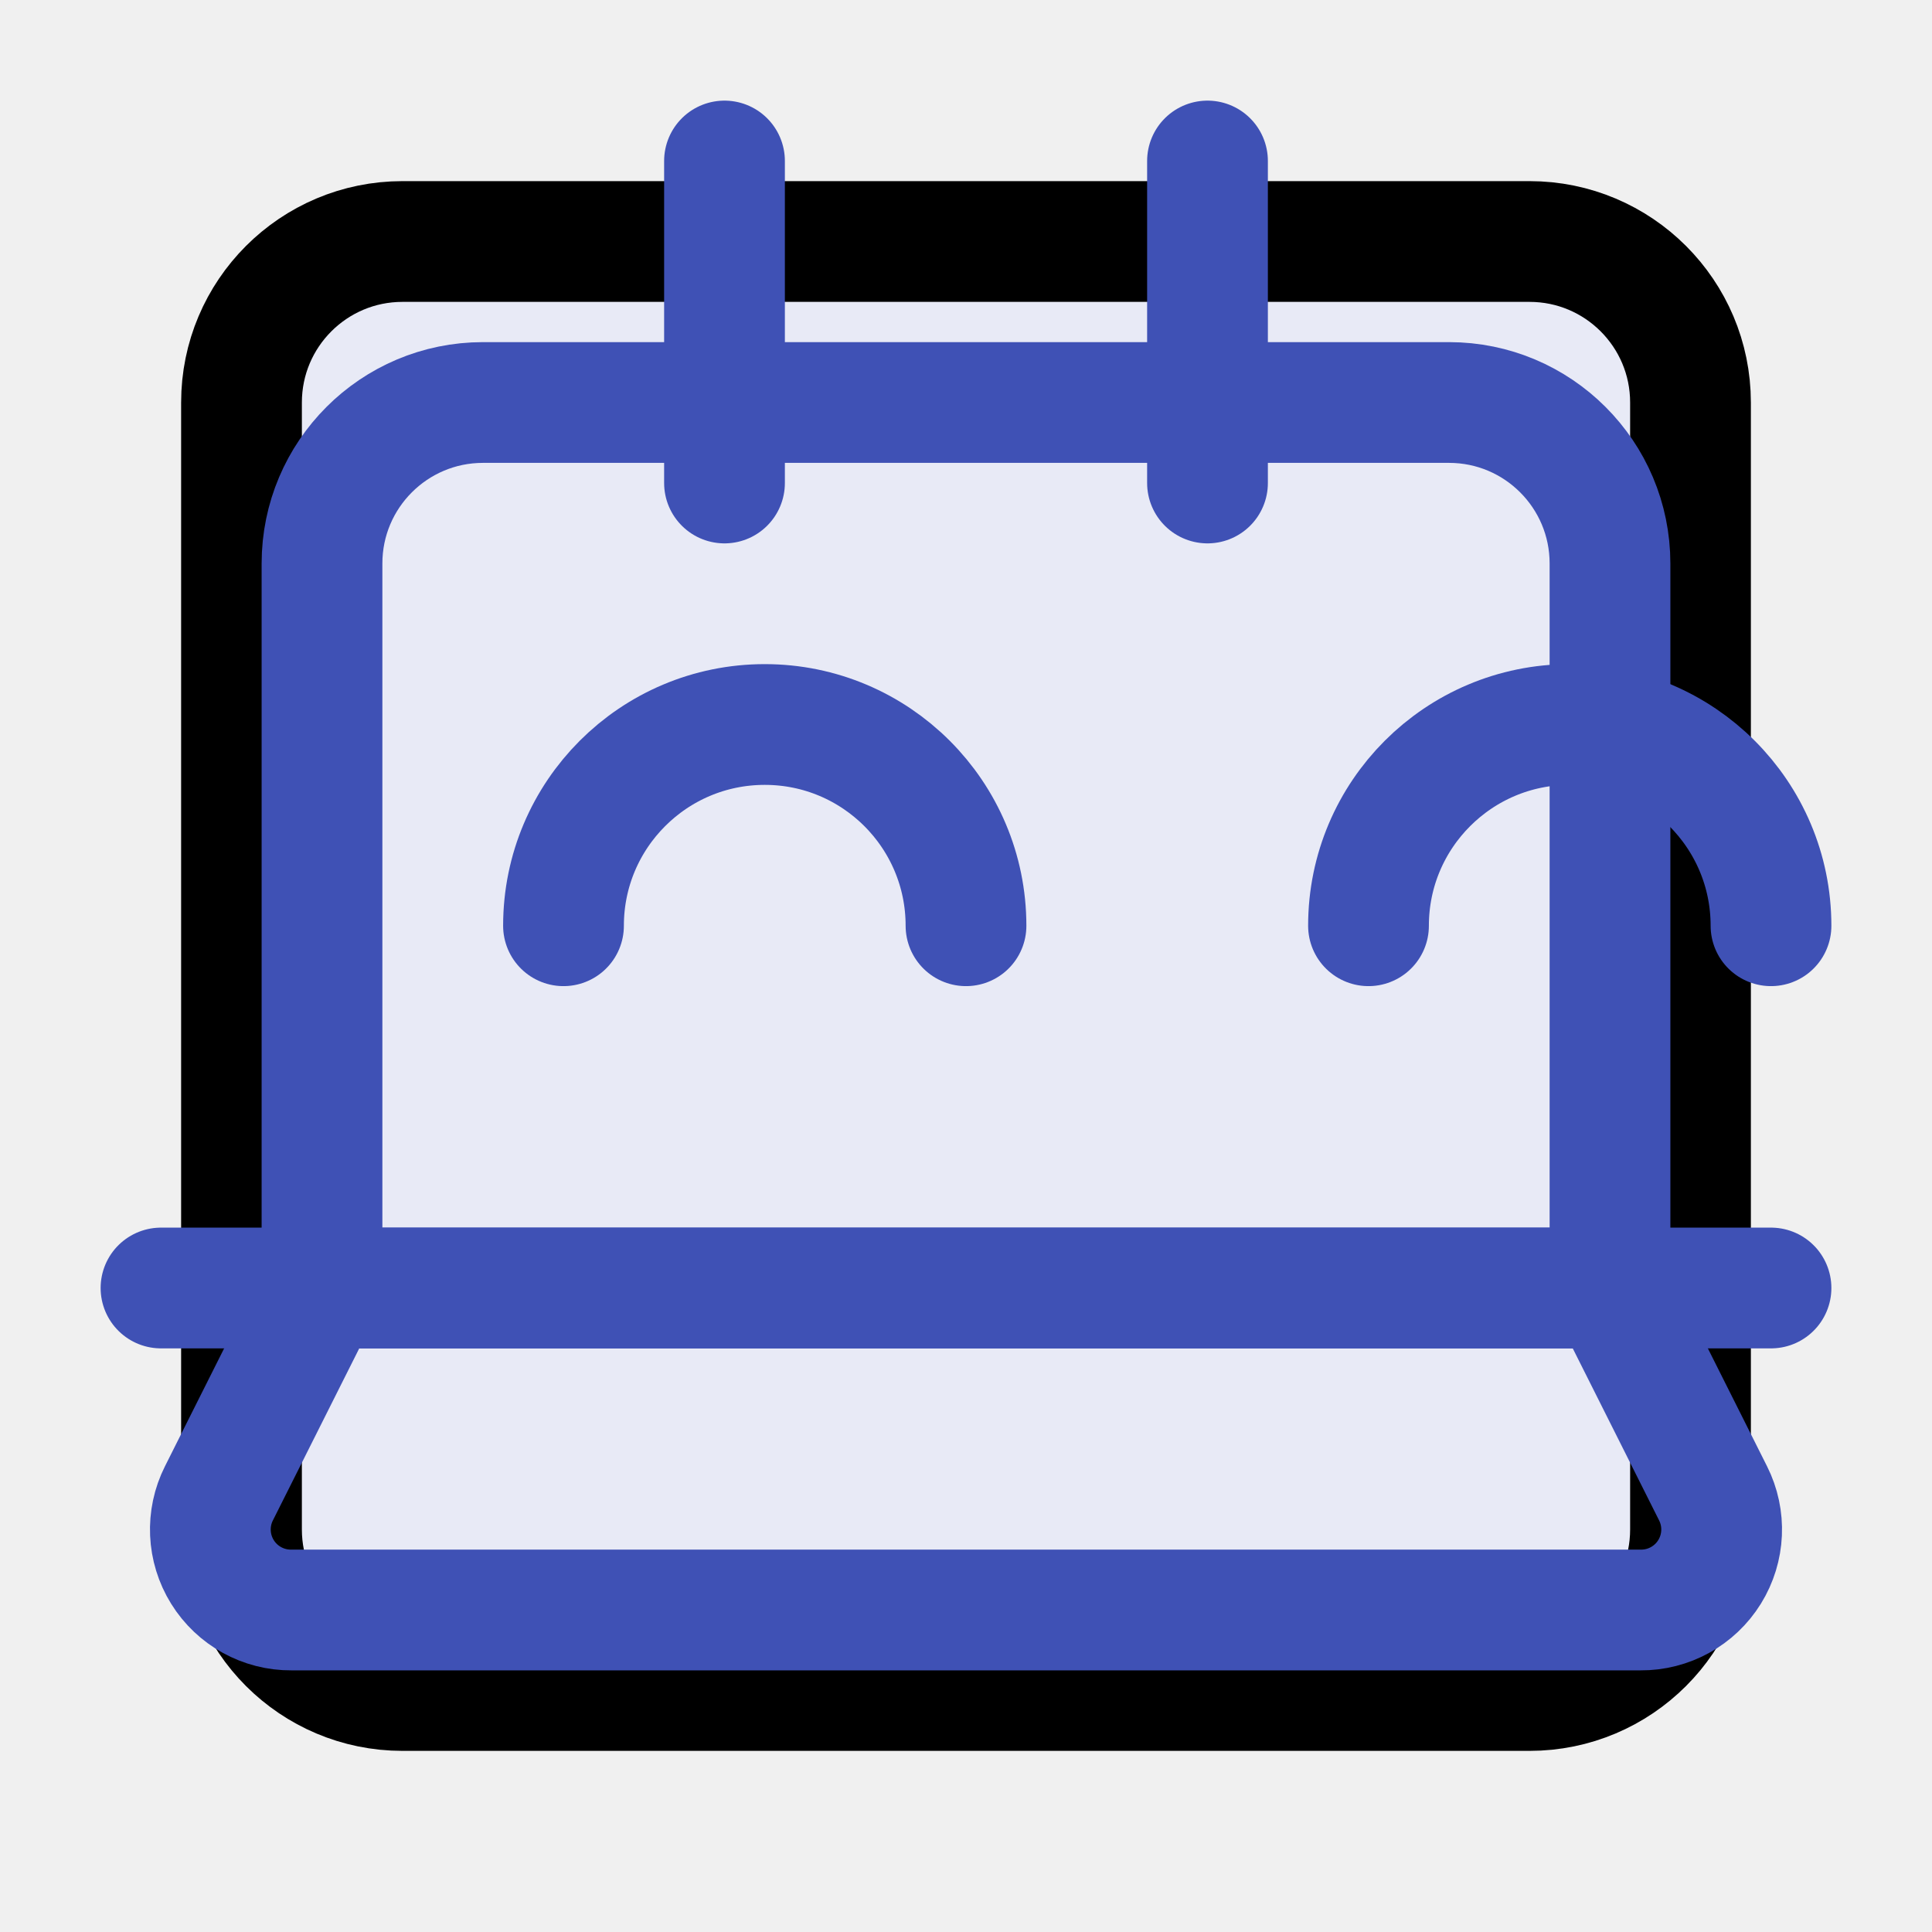
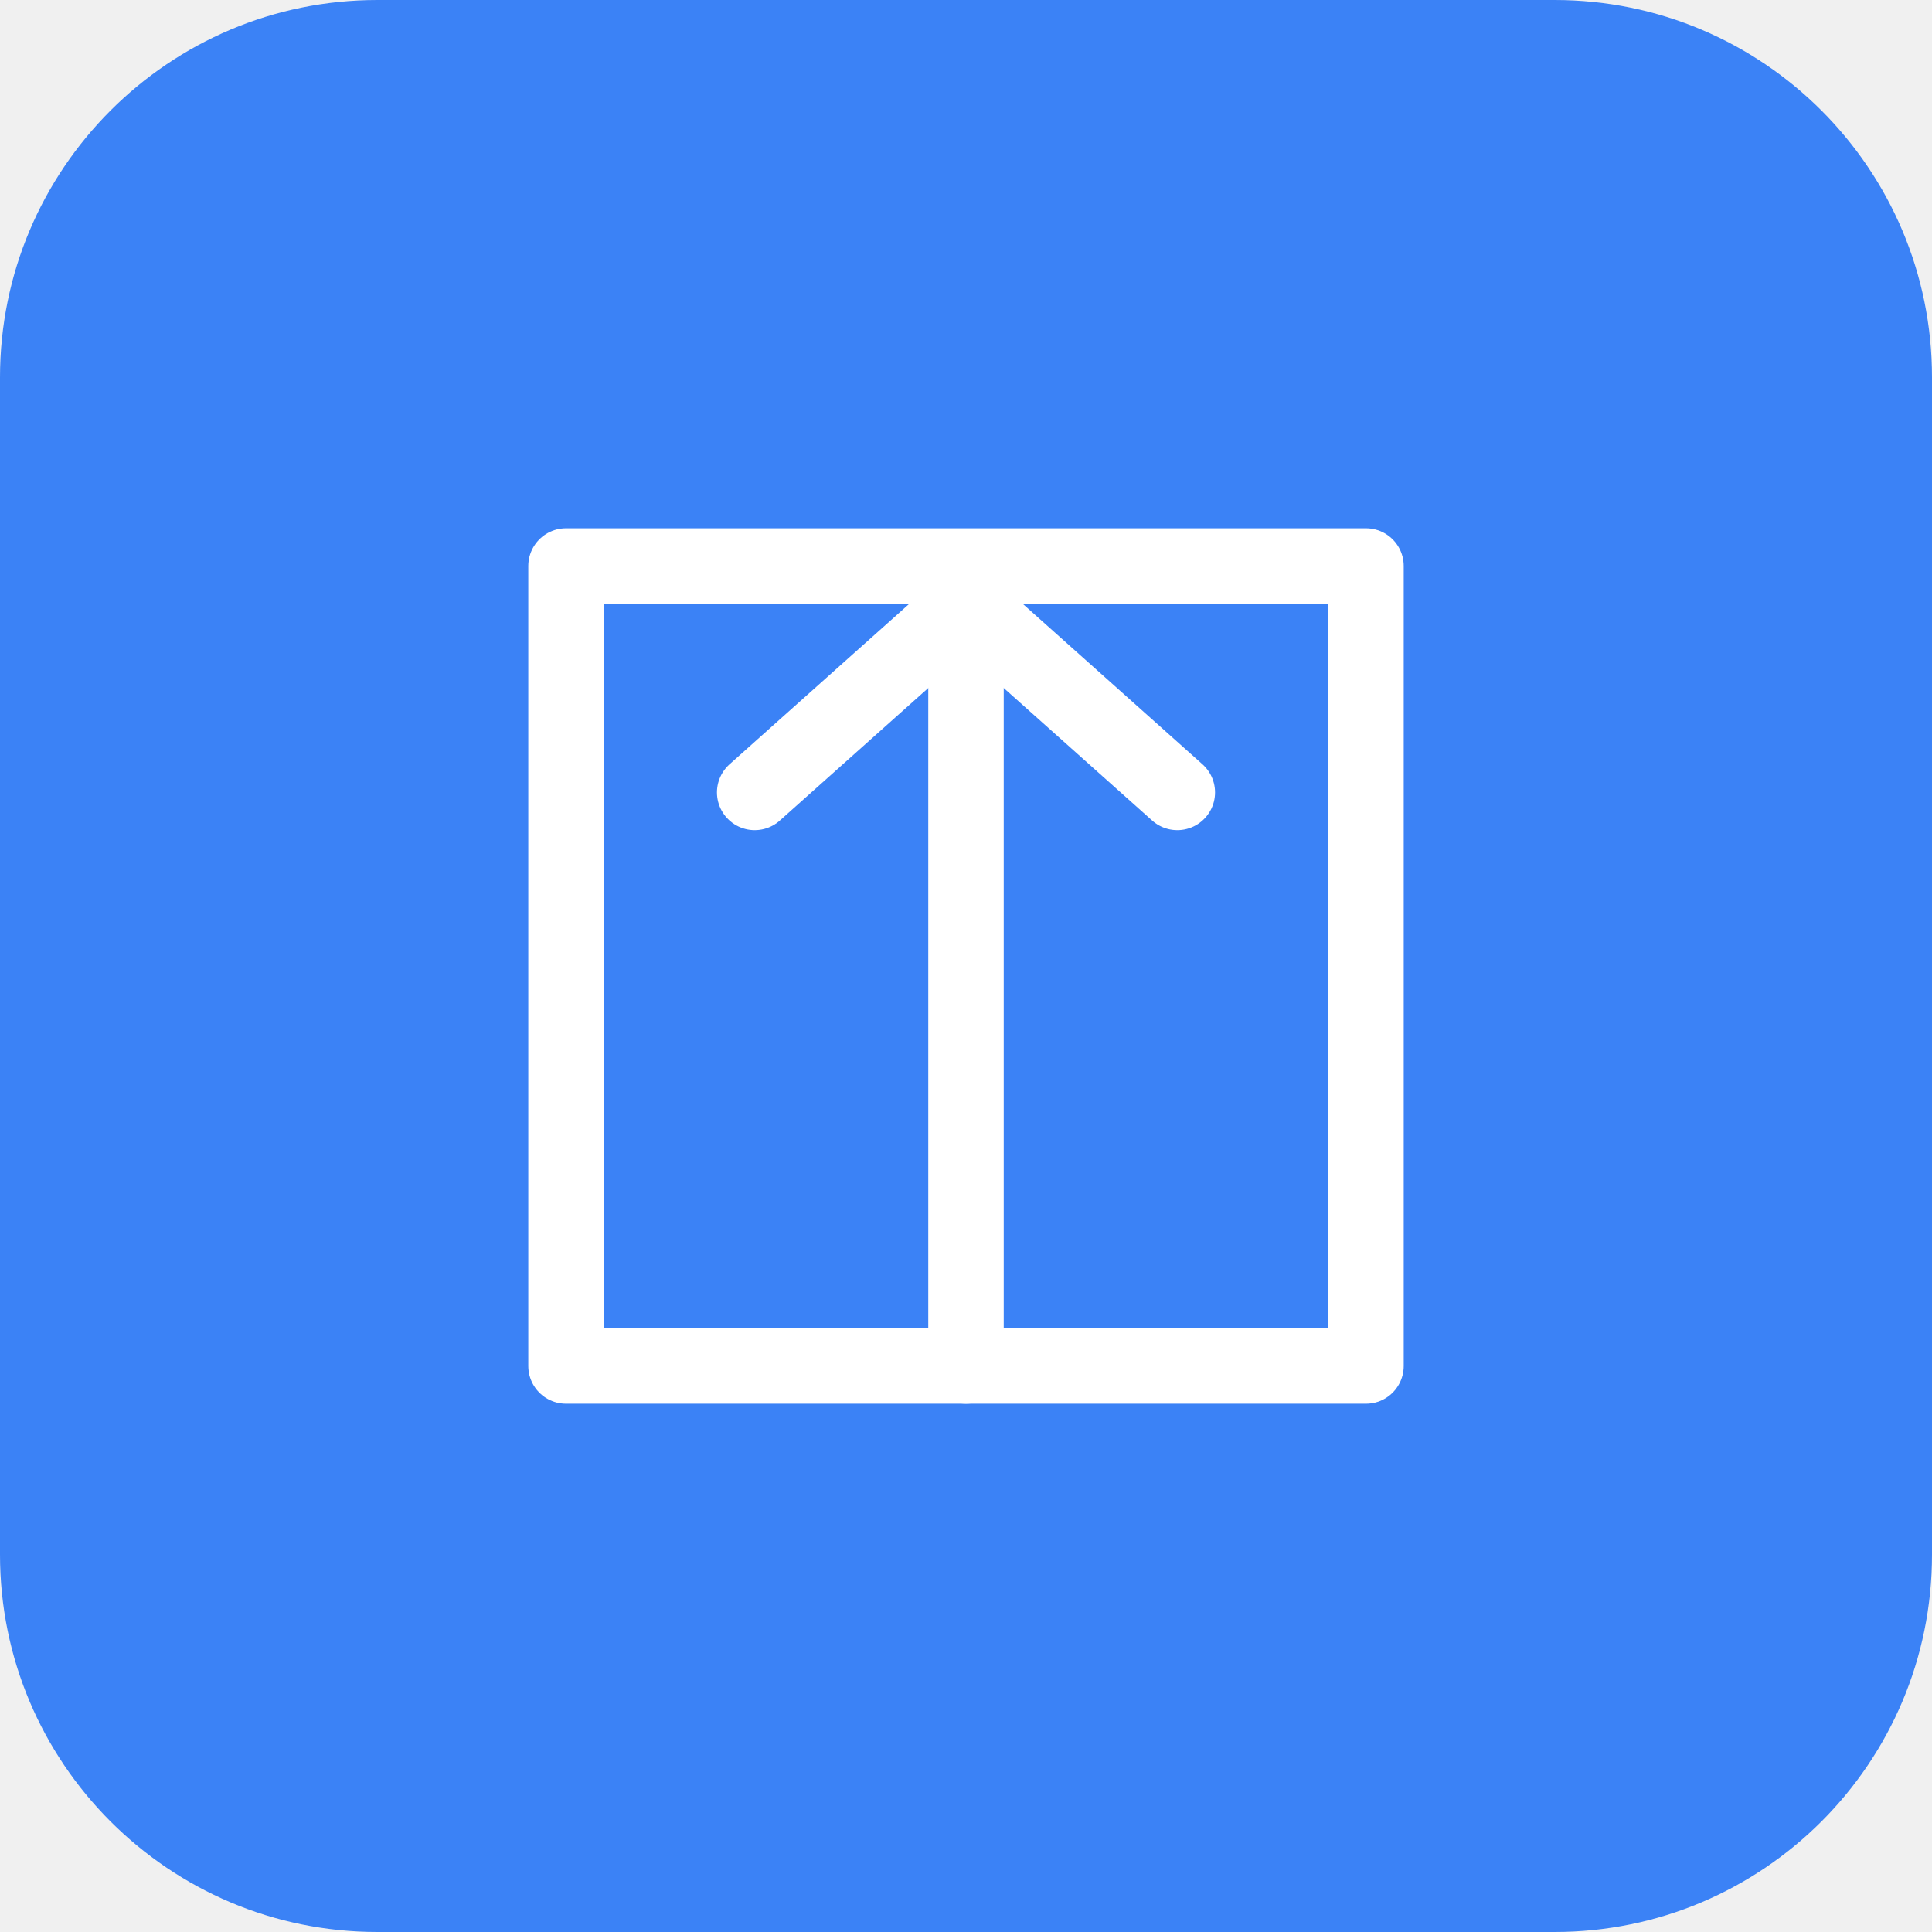
- <svg xmlns="http://www.w3.org/2000/svg" width="512" height="512" viewBox="0 0 24 24" fill="none" stroke="currentColor" stroke-width="1.5" stroke-linecap="round" stroke-linejoin="round">
-   <rect width="18" height="18" x="3" y="3" rx="2" fill="#E8EAF6" />
-   <path d="M20 16V7a2 2 0 0 0-2-2H6a2 2 0 0 0-2 2v9m16 0H4m16 0 1.28 2.55a1 1 0 0 1-.9 1.45H3.62a1 1 0 0 1-.9-1.45L4 16" stroke="#3F51B5" />
-   <path d="M2 16h20" stroke="#3F51B5" />
-   <path d="M15 2v4" stroke="#3F51B5" />
-   <path d="M9 2v4" stroke="#3F51B5" />
-   <path d="M12 11.5a2.5 2.5 0 0 0-5 0" stroke="#3F51B5" />
-   <path d="M17 11.5a2.5 2.5 0 0 1 5 0" stroke="#3F51B5" />
+ <svg xmlns="http://www.w3.org/2000/svg" width="512" height="512" viewBox="0 0 512 512" fill="none">
+   <rect width="512" height="512" rx="100" fill="#3b82f6" />
+   <path d="M150 150H362V362H150V150Z" stroke="white" stroke-width="20" stroke-linecap="round" stroke-linejoin="round" />
+   <path d="M200 210L256 160L312 210" stroke="white" stroke-width="20" stroke-linecap="round" stroke-linejoin="round" />
+   <path d="M256 362V160" stroke="white" stroke-width="20" stroke-linecap="round" stroke-linejoin="round" />
</svg>
